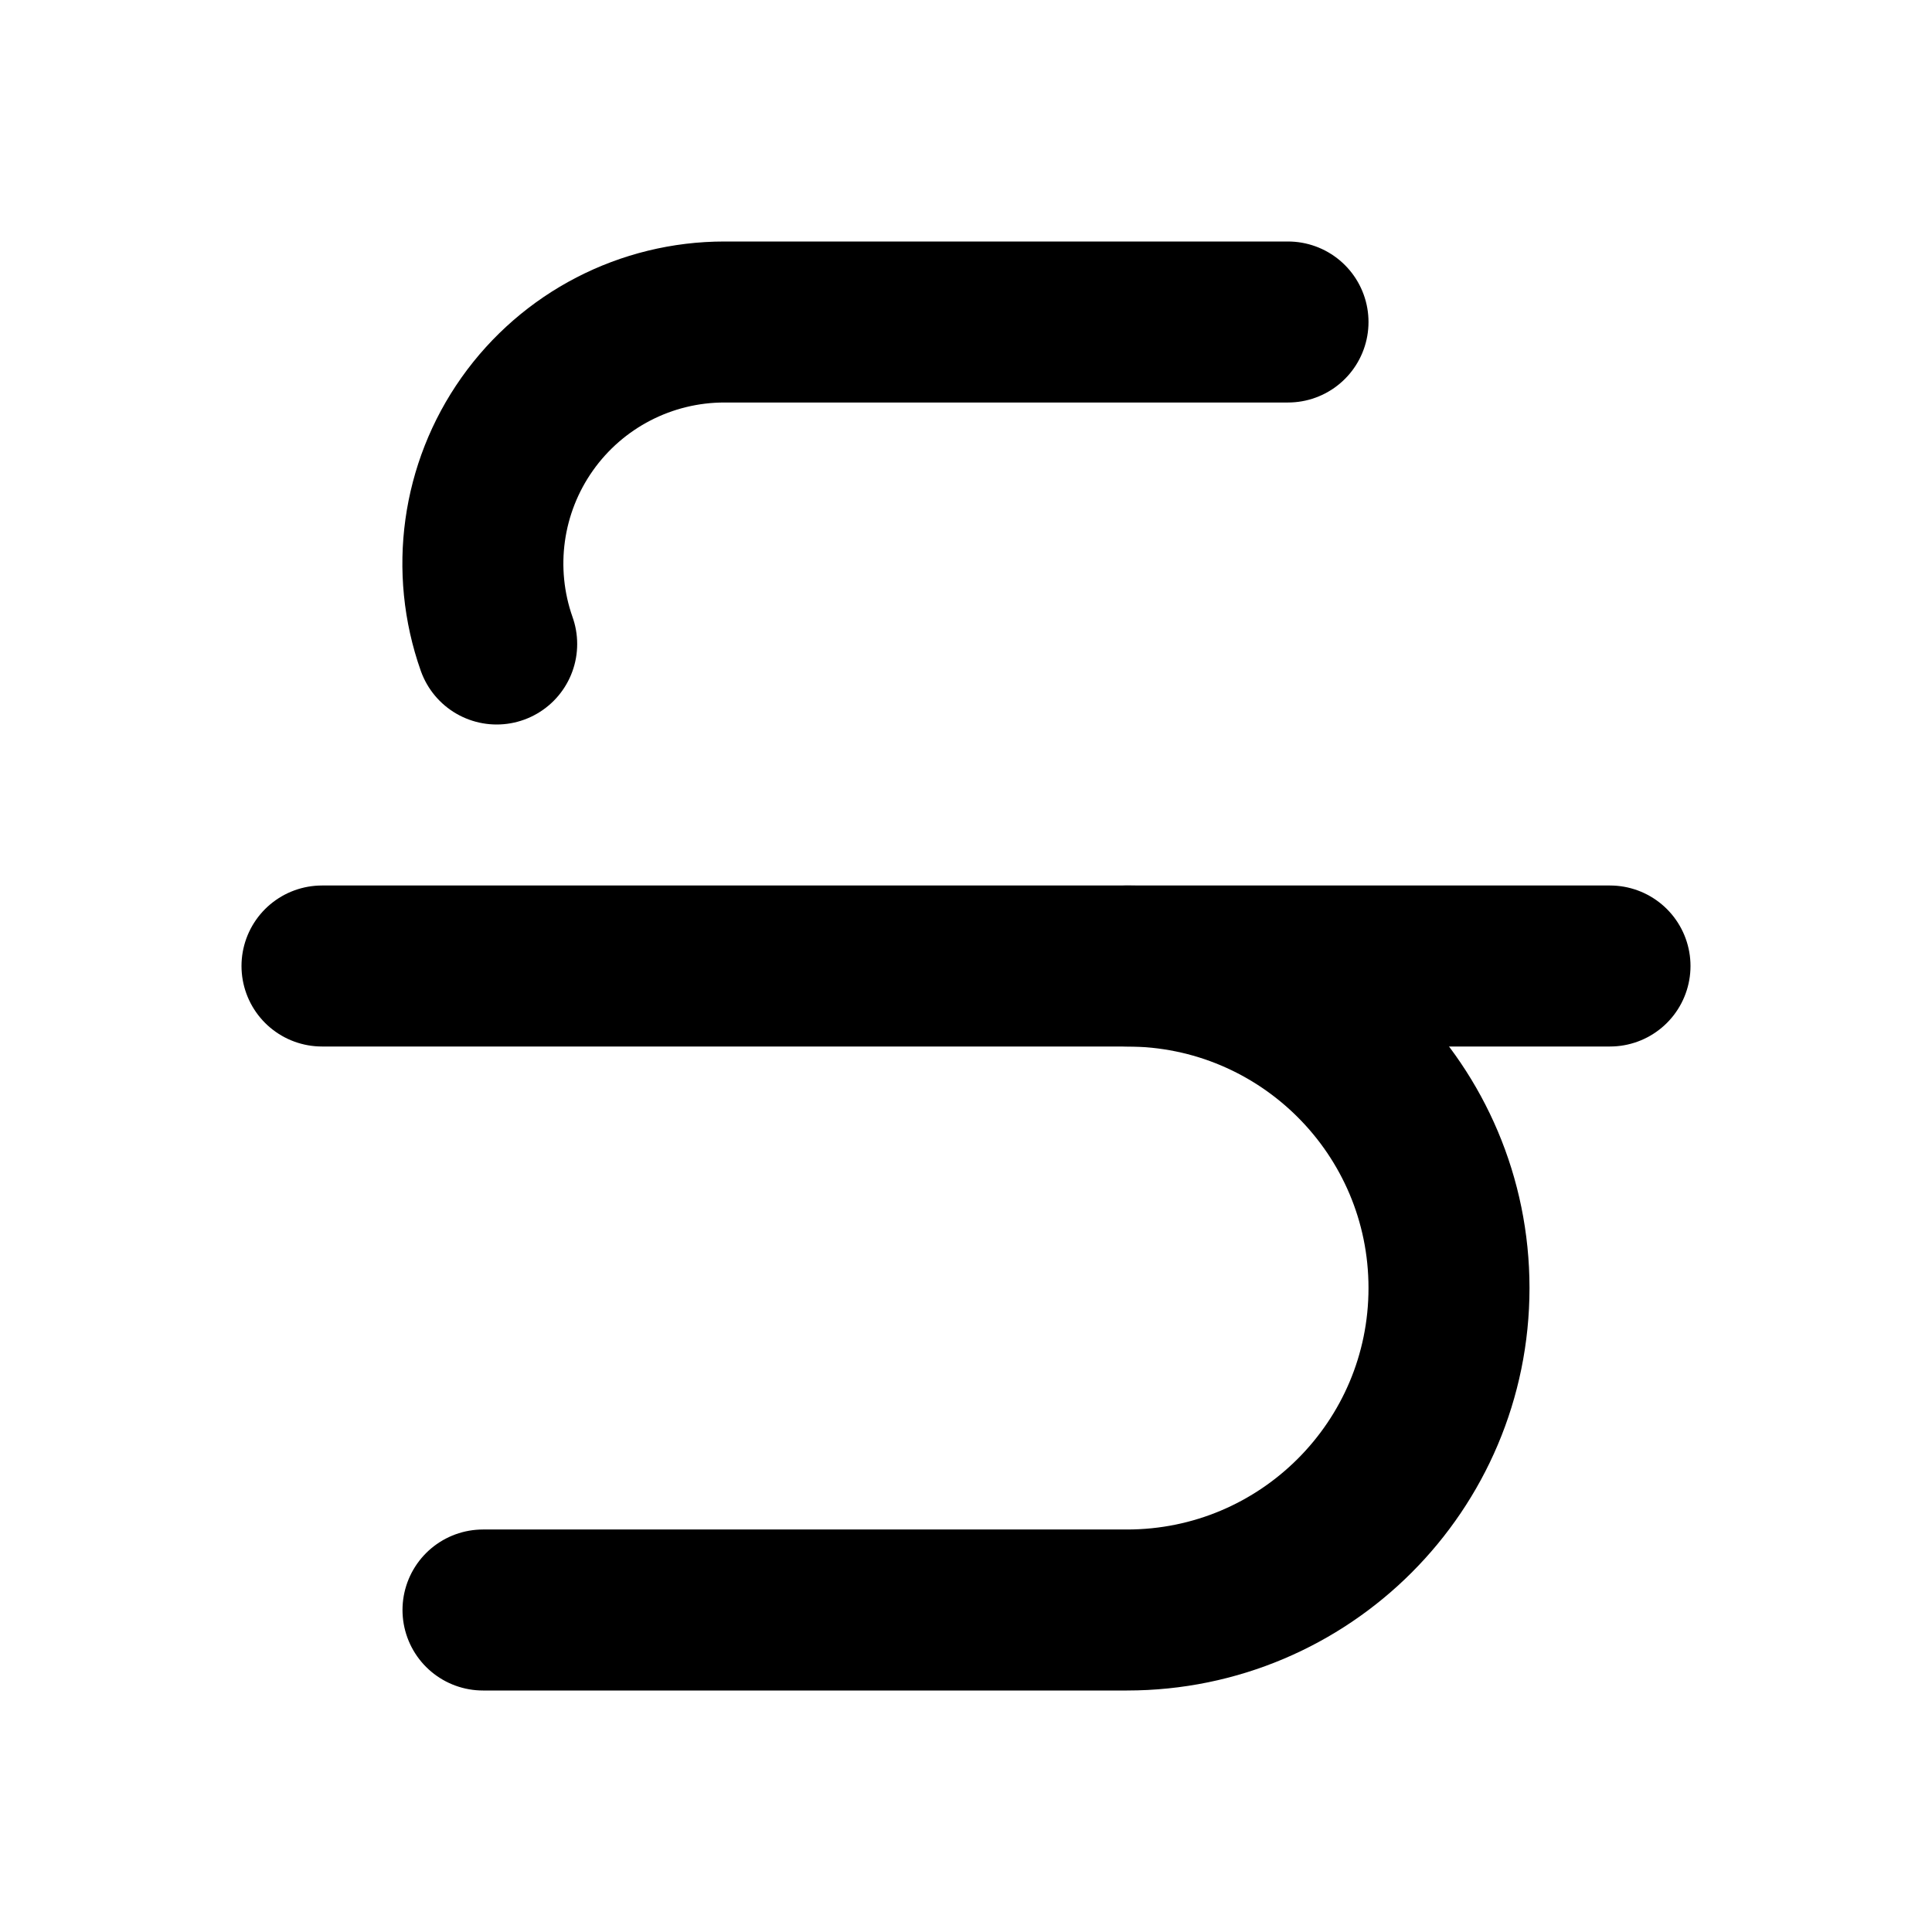
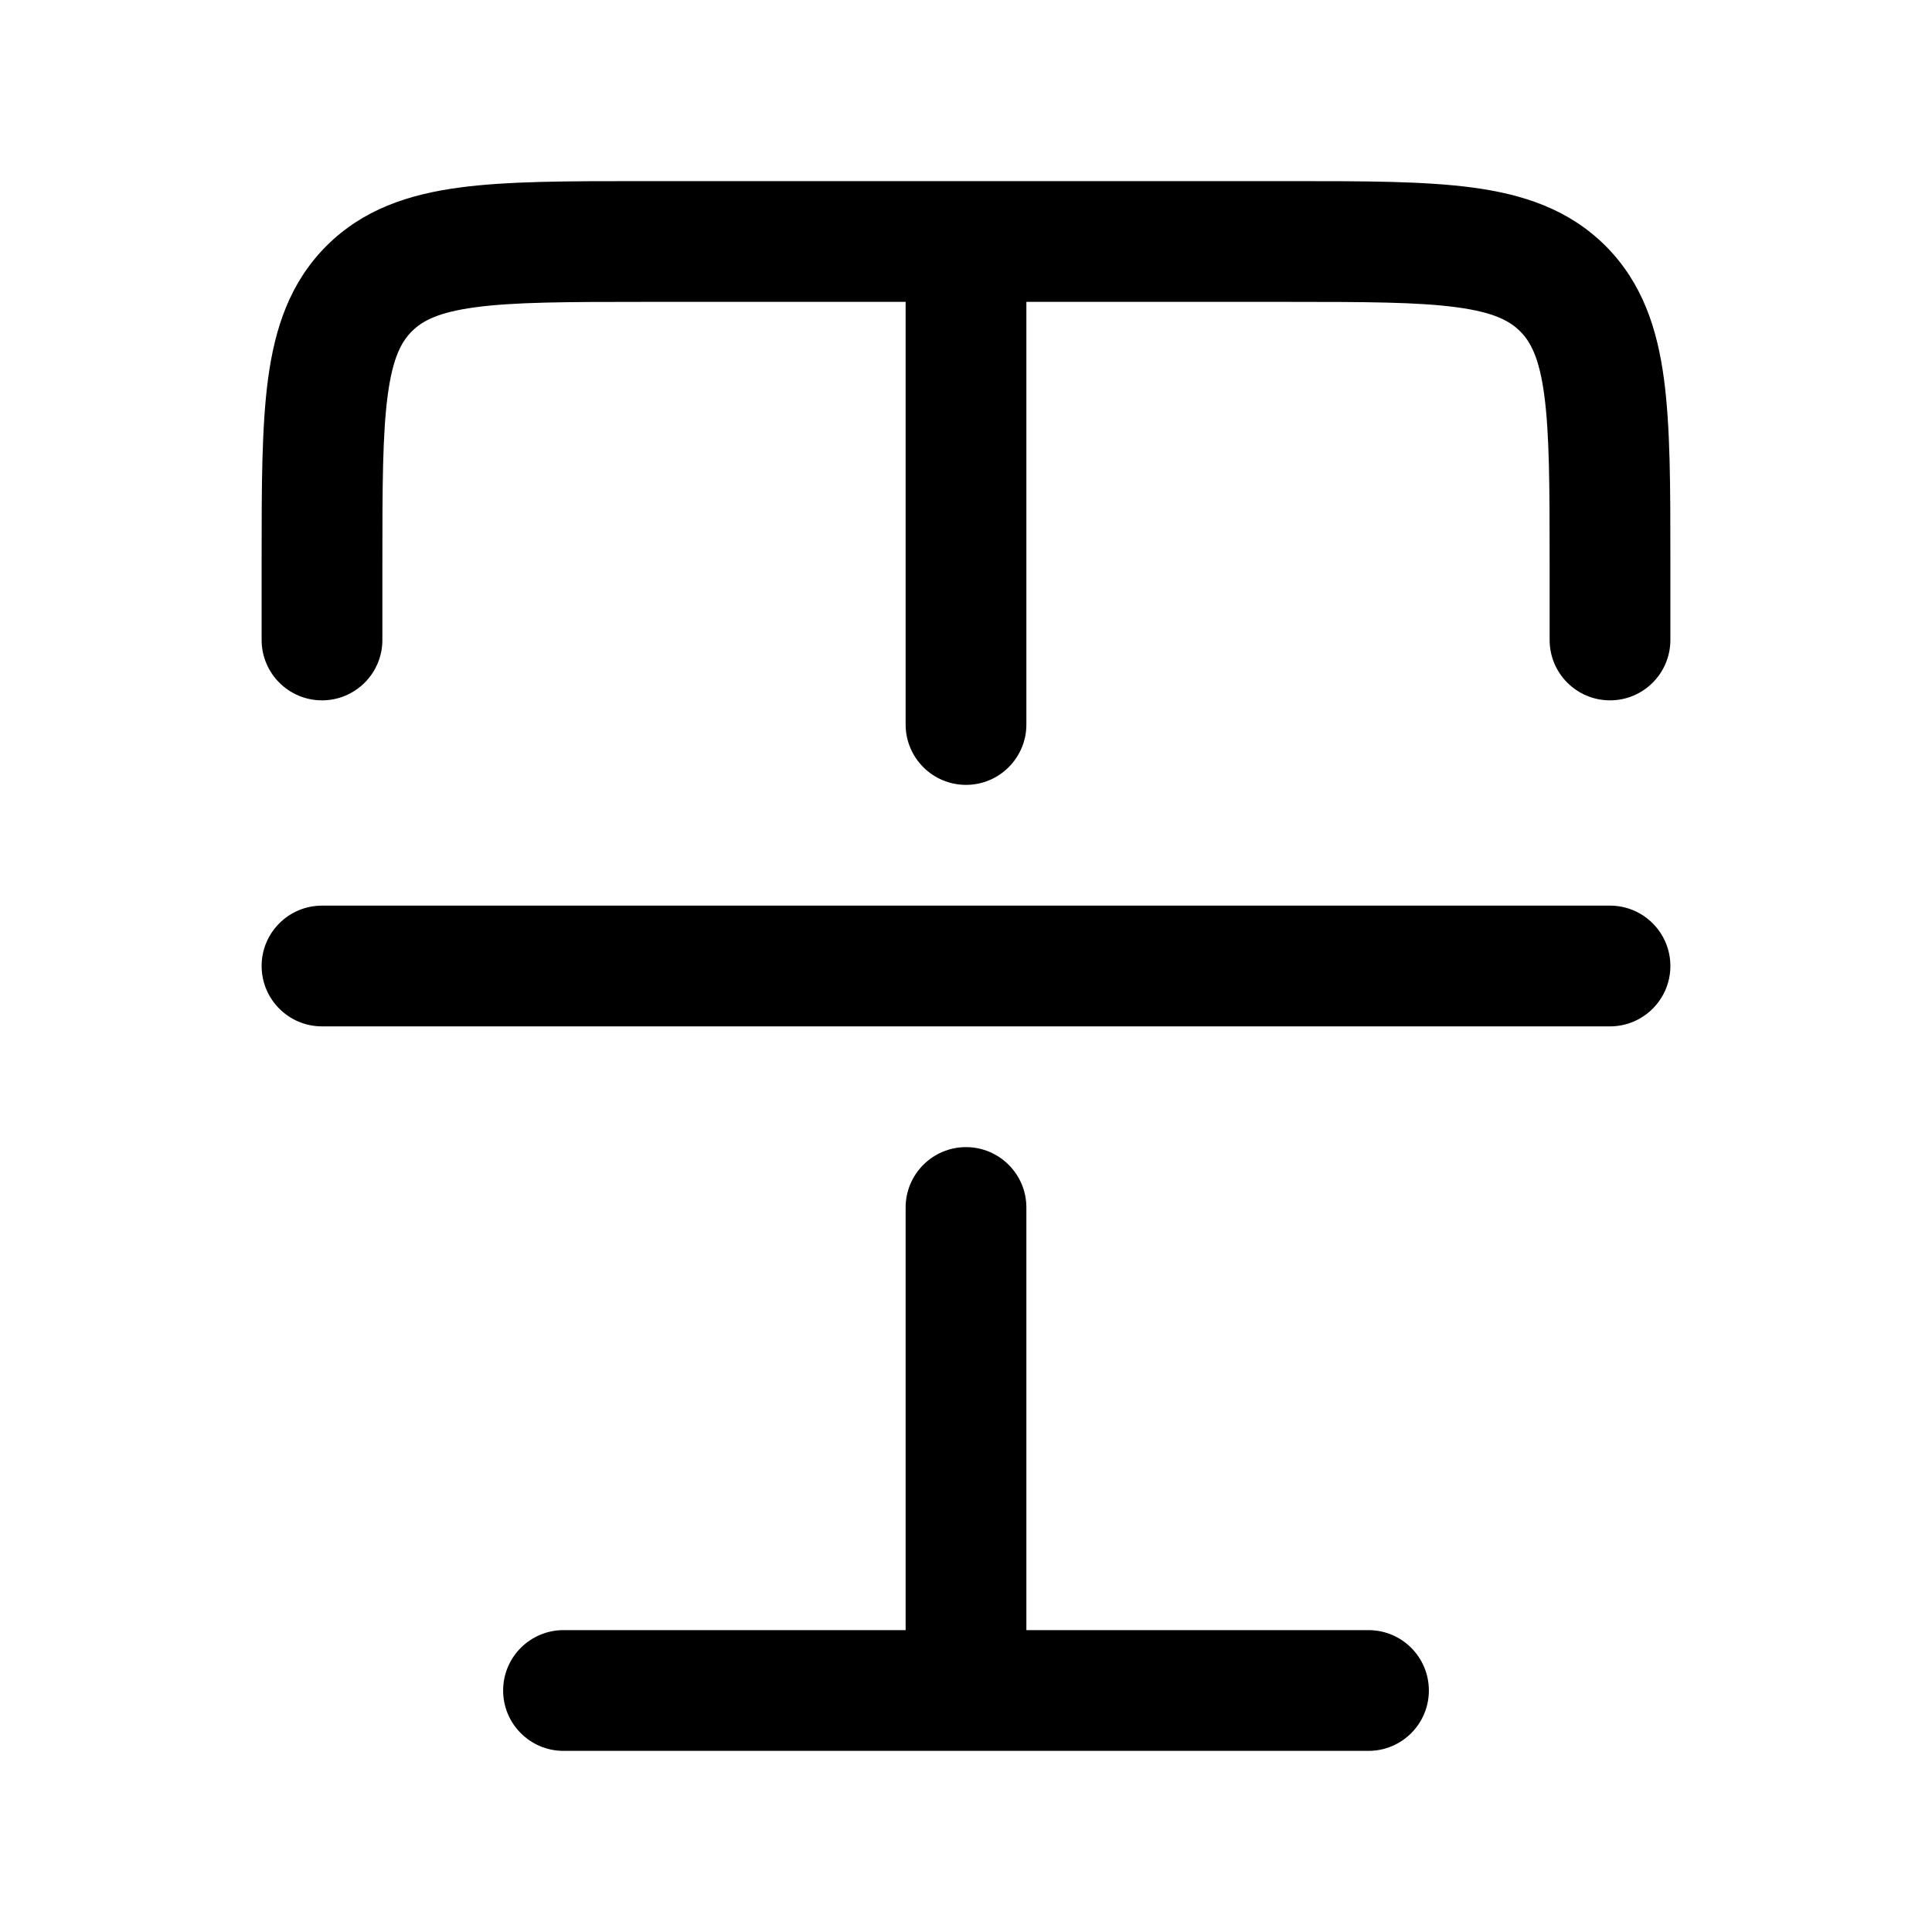
- <svg xmlns="http://www.w3.org/2000/svg" class="lucide lucide-strikethrough" width="24" height="24" viewBox="0 0 24 24" fill="none" stroke="currentColor" stroke-width="2" stroke-linecap="round" stroke-linejoin="round">
-   <path d="M16 4H9a3 3 0 0 0-2.83 4" />
-   <path d="M14 12a4 4 0 0 1 0 8H6" />
-   <line x1="4" x2="20" y1="12" y2="12" />
+ <svg xmlns="http://www.w3.org/2000/svg" width="24" height="24" viewBox="0 0 24 24">
+   <path fill="currentColor" d="M7.948 2.25H16.052C16.951 2.25 17.7 2.25 18.294 2.33C18.922 2.414 19.489 2.6 19.945 3.055C20.4 3.511 20.586 4.078 20.67 4.706C20.75 5.3 20.75 6.05 20.75 6.948V7.95C20.75 8.364 20.414 8.7 20 8.7C19.586 8.7 19.25 8.364 19.25 7.95V7C19.25 6.036 19.248 5.388 19.183 4.905C19.121 4.444 19.014 4.246 18.884 4.116C18.754 3.986 18.556 3.879 18.095 3.817C17.612 3.752 16.964 3.75 16 3.75H12.75V9C12.75 9.414 12.414 9.75 12 9.75C11.586 9.75 11.25 9.414 11.25 9V3.75H8C7.036 3.75 6.388 3.752 5.905 3.817C5.444 3.879 5.246 3.986 5.116 4.116C4.986 4.246 4.879 4.444 4.817 4.905C4.752 5.388 4.75 6.036 4.75 7V7.95C4.75 8.364 4.414 8.7 4 8.7C3.586 8.7 3.25 8.364 3.25 7.95L3.25 6.948C3.25 6.05 3.25 5.3 3.33 4.706C3.414 4.078 3.6 3.511 4.055 3.055C4.511 2.6 5.078 2.414 5.706 2.33C6.3 2.25 7.05 2.25 7.948 2.25Z" />
+   <path fill="currentColor" d="M12 14.25C12.414 14.25 12.75 14.586 12.75 15V20.25H17C17.414 20.25 17.75 20.586 17.75 21C17.75 21.414 17.414 21.75 17 21.75H7C6.586 21.75 6.25 21.414 6.25 21C6.25 20.586 6.586 20.25 7 20.25H11.25V15C11.25 14.586 11.586 14.25 12 14.25Z" />
+   <path fill="currentColor" d="M4 11.25C3.586 11.25 3.25 11.586 3.25 12C3.25 12.414 3.586 12.75 4 12.75H20C20.414 12.75 20.75 12.414 20.75 12C20.75 11.586 20.414 11.25 20 11.25H4Z" />
</svg>
